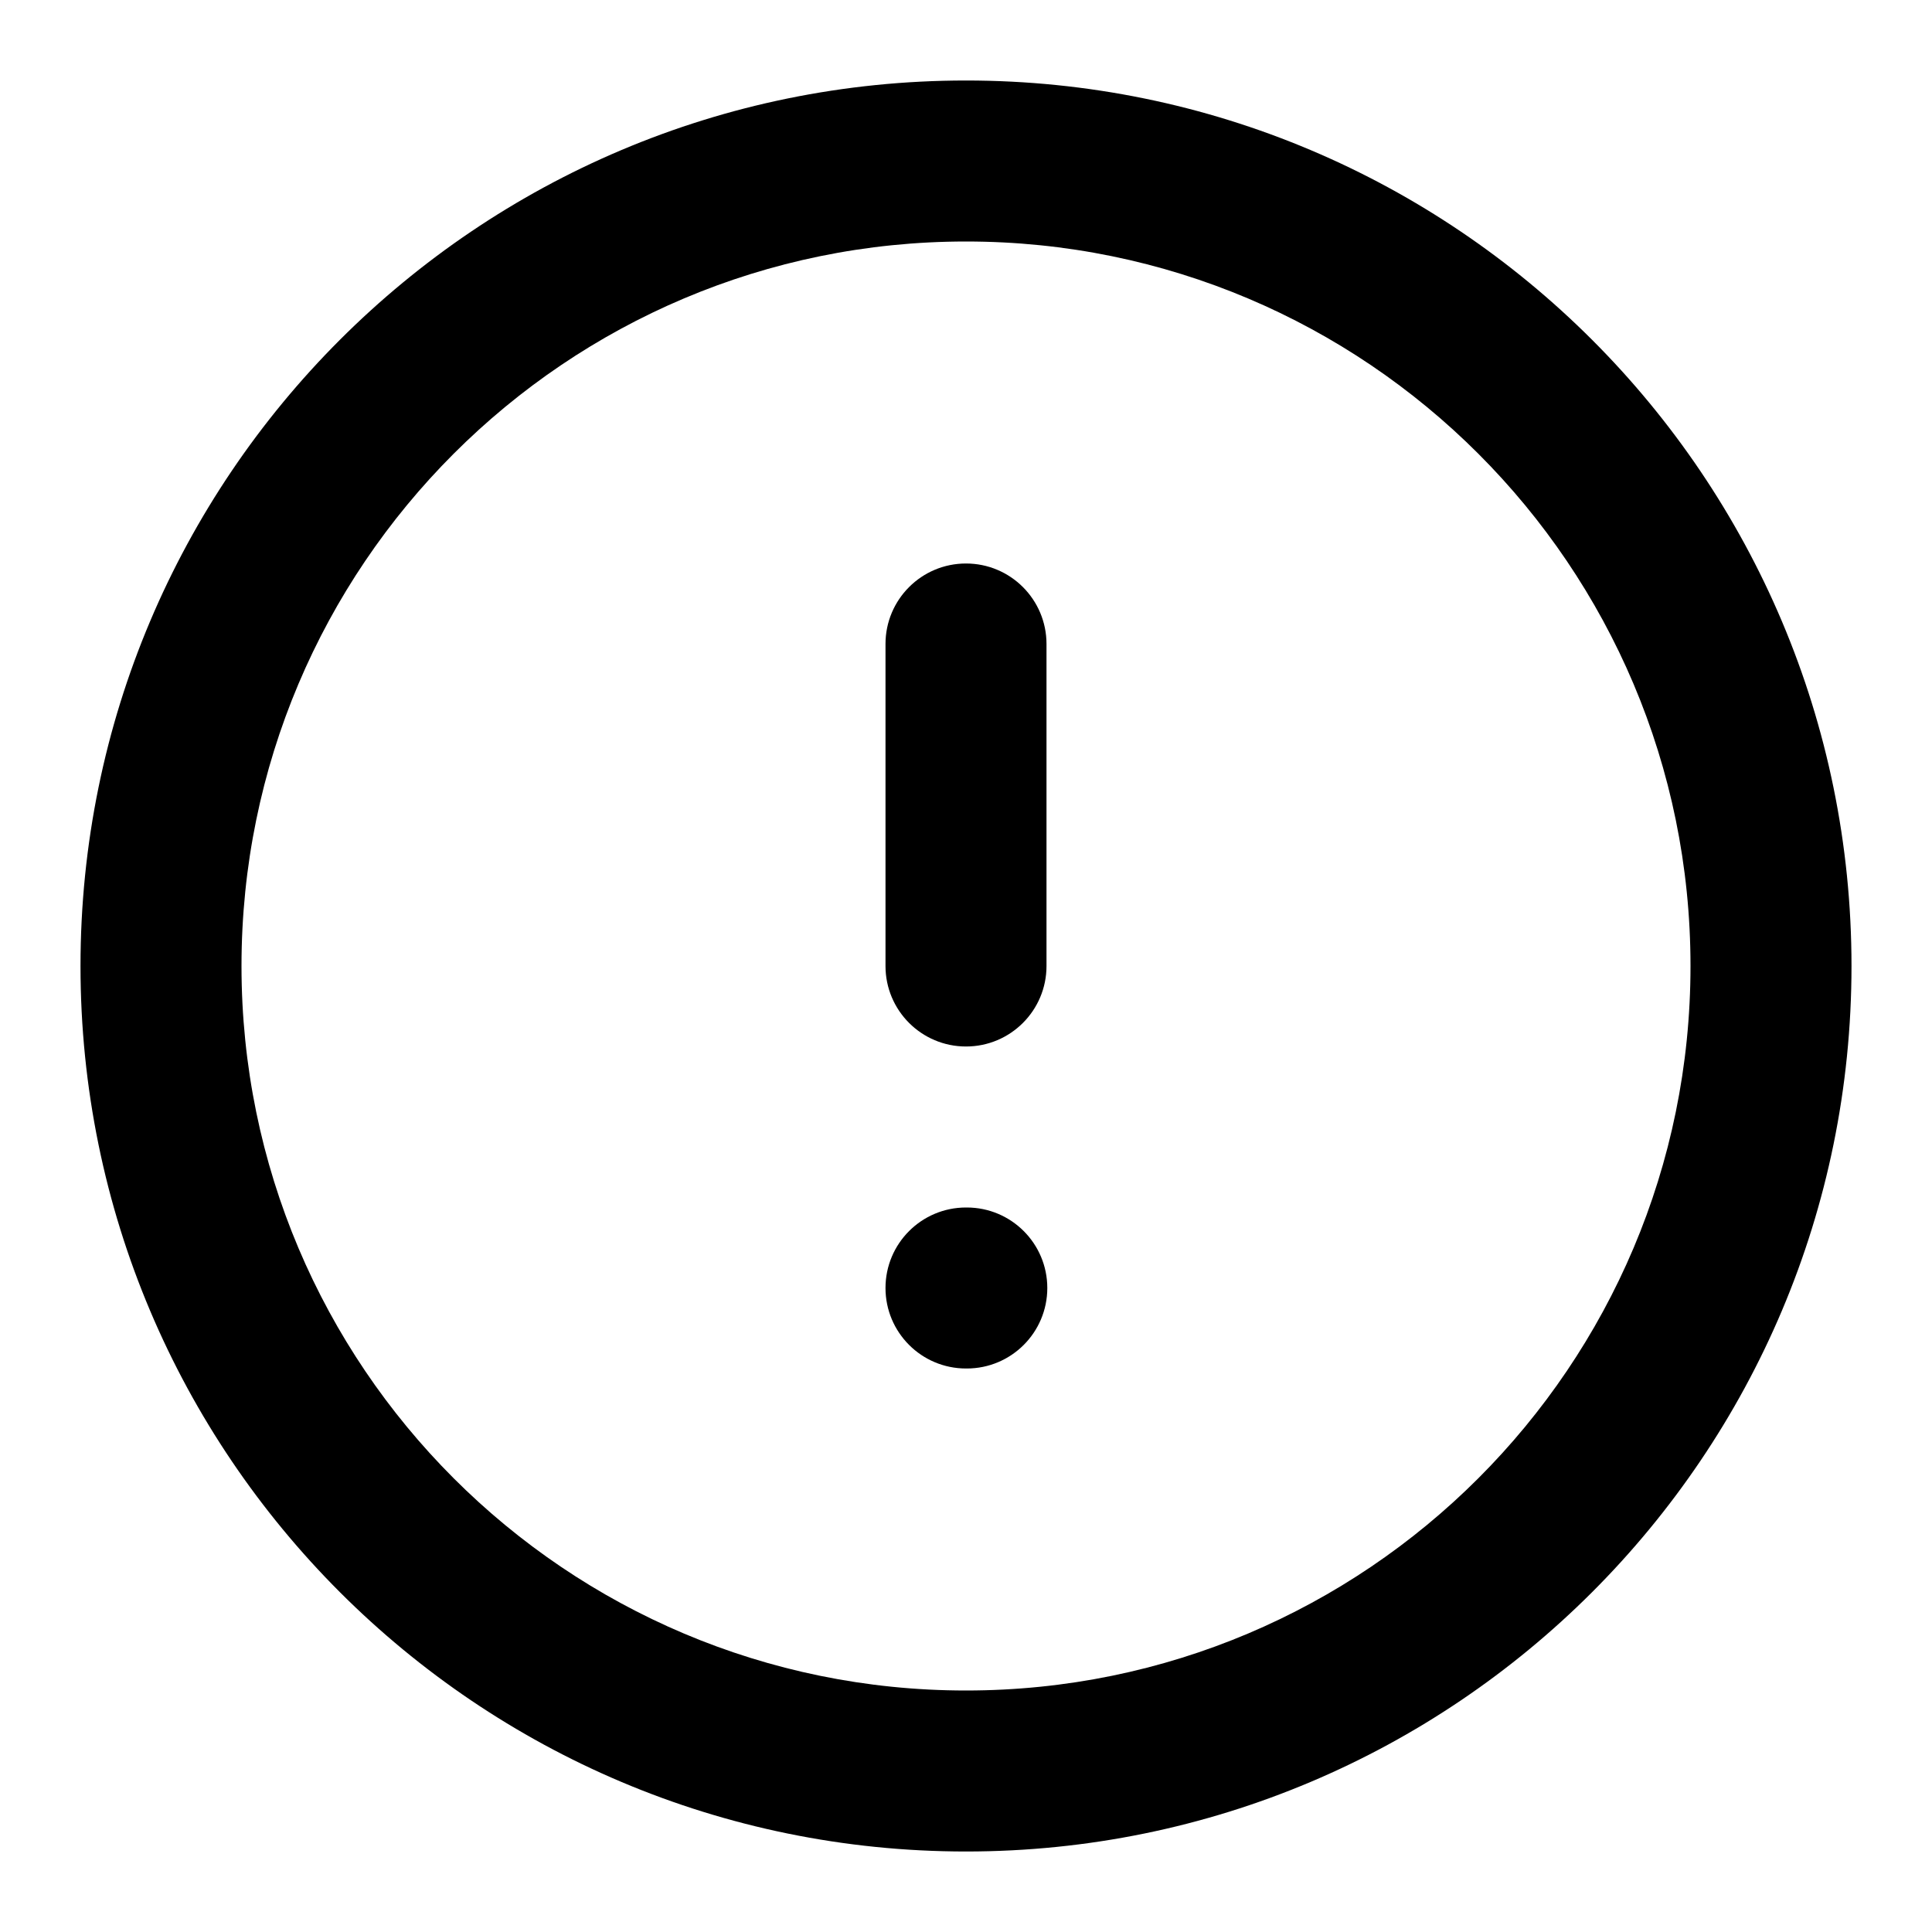
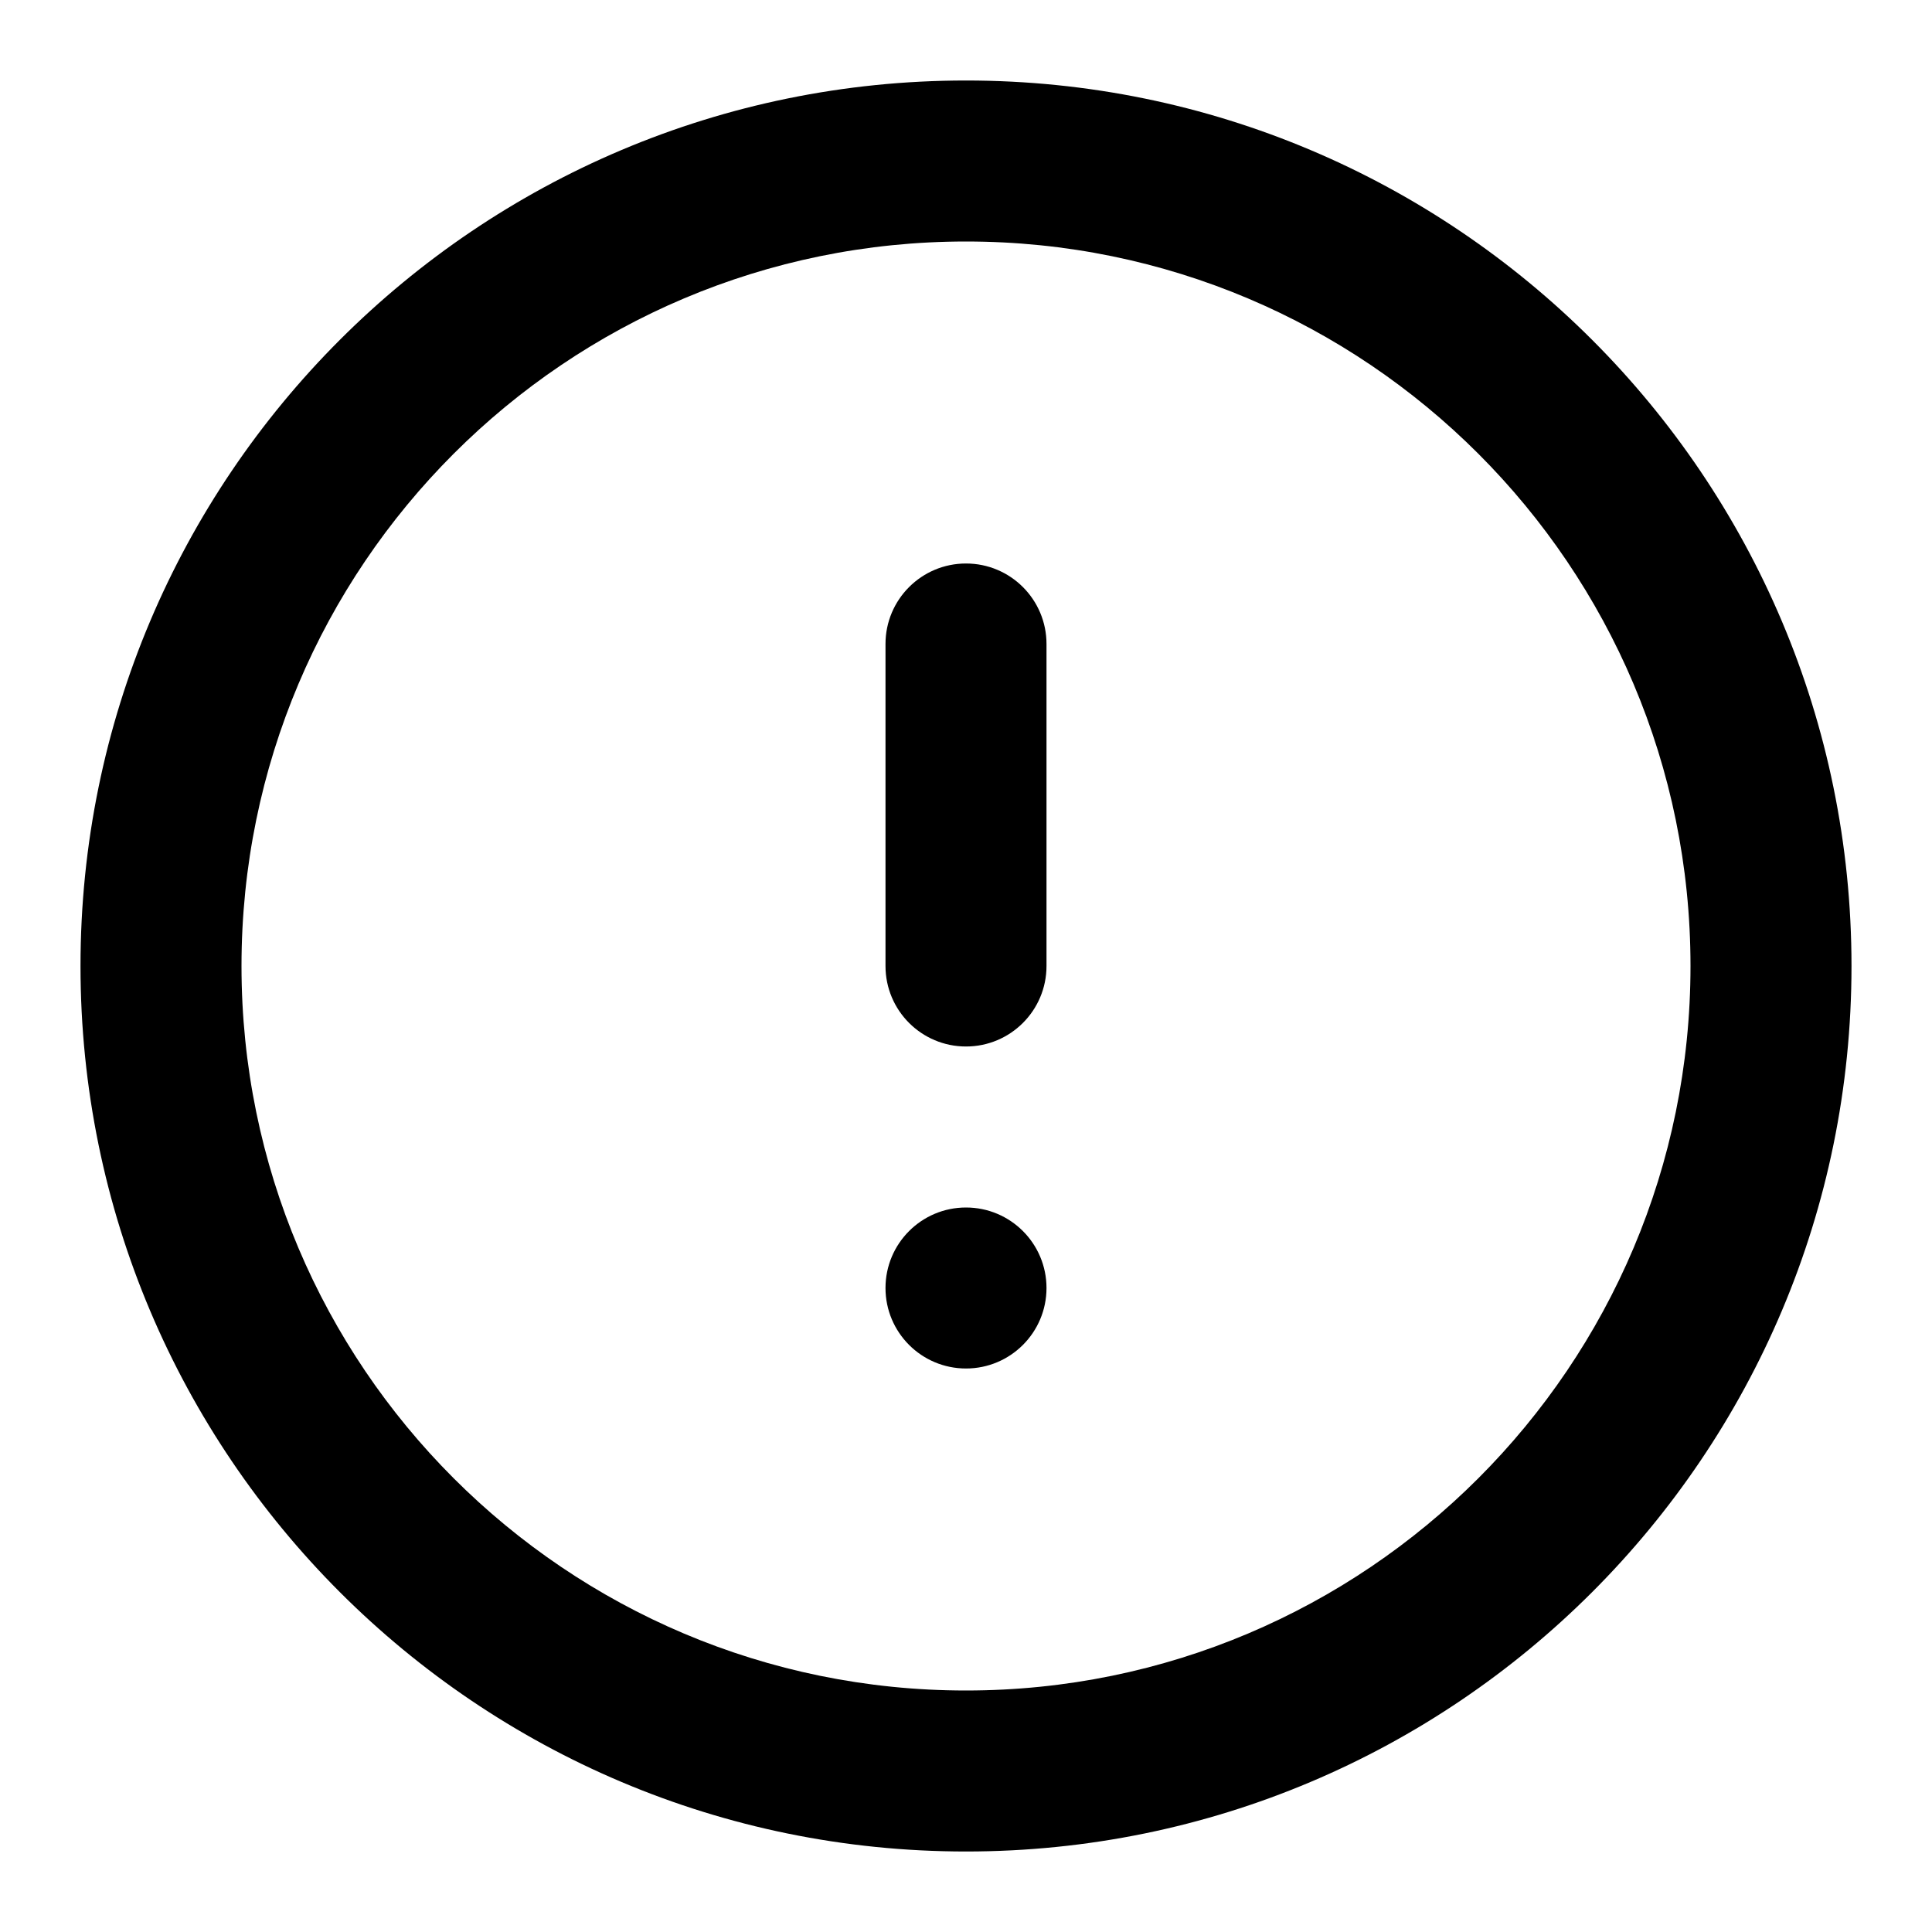
<svg xmlns="http://www.w3.org/2000/svg" width="24" height="24" viewBox="0 0 24 24" fill="currentColor">
-   <path fill-rule="evenodd" clip-rule="evenodd" d="M12 3a9 9 0 100 18 9 9 0 000-18zM1 12C1 5.925 5.925 1 12 1s11 4.925 11 11-4.925 11-11 11S1 18.075 1 12z" />
-   <path fill-rule="evenodd" clip-rule="evenodd" d="M12 7a1 1 0 011 1v4a1 1 0 11-2 0V8a1 1 0 011-1z" />
-   <path fill-rule="evenodd" clip-rule="evenodd" d="M11 16a1 1 0 011-1h.01a1 1 0 110 2H12a1 1 0 01-1-1z" />
+   <path d="M13 16a1 1 0 1 1-2 0 1 1 0 0 1 2 0z" />
+   <path d="M11 8a1 1 0 1 1 2 0v4a1 1 0 1 1-2 0V8z" />
+   <path d="M12 3a9 9 0 1 0 0 18 9 9 0 0 0 0-18zM1 12C1 5.925 5.925 1 12 1s11 4.925 11 11-4.925 11-11 11S1 18.075 1 12z" />
</svg>
